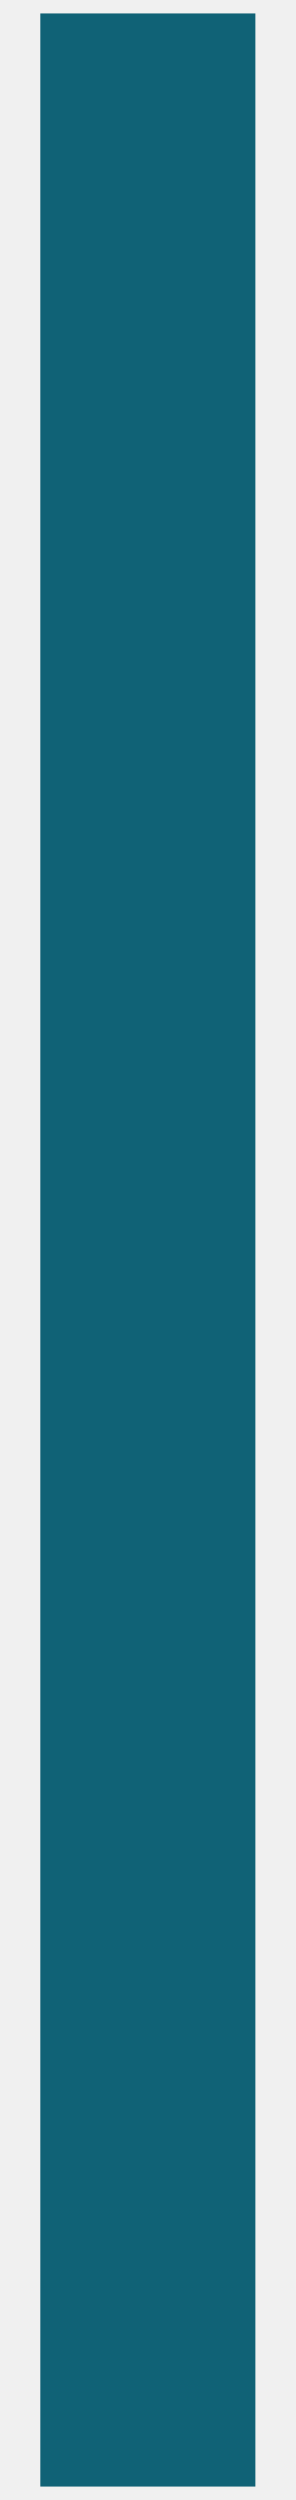
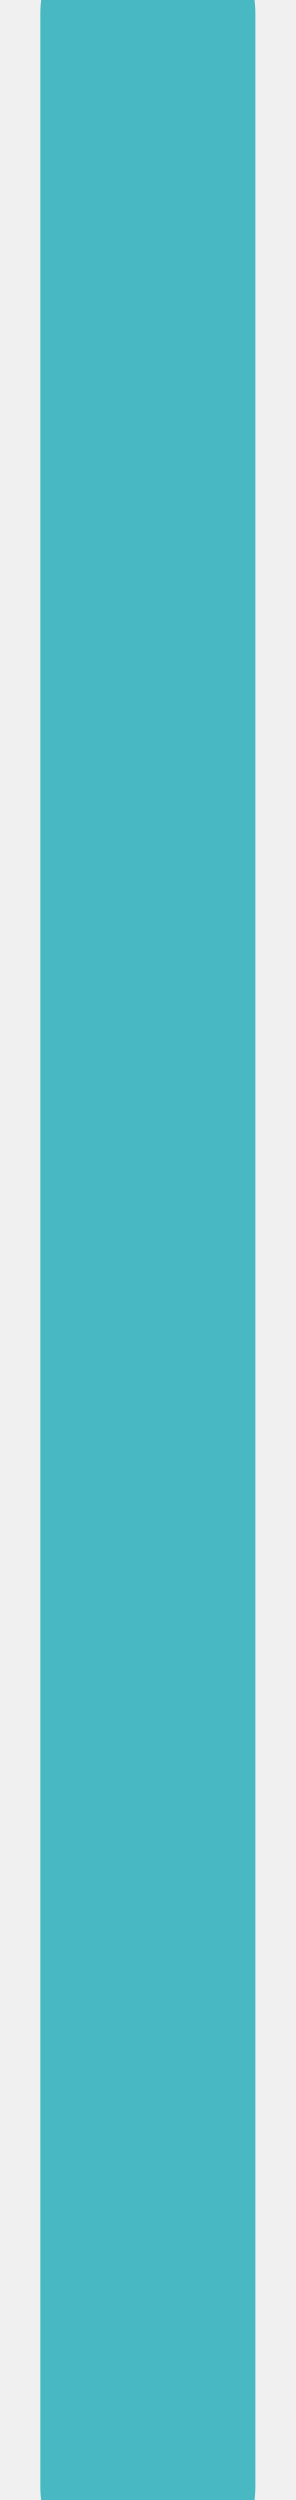
<svg xmlns="http://www.w3.org/2000/svg" version="1.1" id="Layer_1" x="0px" y="0px" viewBox="0 0 11 93" style="enable-background:new 0 0 11 93;" xml:space="preserve">
  <style type="text/css">
	.st0 {
		fill: #FFFFFF;
		fill-opacity: 0;
- 		stroke: #106276;
+ 		stroke: #48B9C2;
+ 		stroke-linecap: round;
		stroke-width: 8;
		stroke-miterlimit: 10;
		stroke-dasharray: 100 200;
		stroke-dashoffset: 0;
		animation: rise 4s;
	}
	@keyframes rise {
		from {
			stroke-dashoffset: -95;
		}
		to {
			stroke-dashoffset: 0;
		}
+ 	}
	.st1 {
		fill: #FFFFFF;
		fill-opacity: 0;
- 		stroke: #3ee33e;
+ 		stroke: #D8E3E9;
		stroke-width: 5;
		stroke-miterlimit: 10;
	}
</style>
  <line class="st1" x1="5.5" y1="0.5" x2="5.5" y2="92.5" />
  <line class="st0" x1="5.5" y1="0.5" x2="5.5" y2="92.5" />
</svg>
